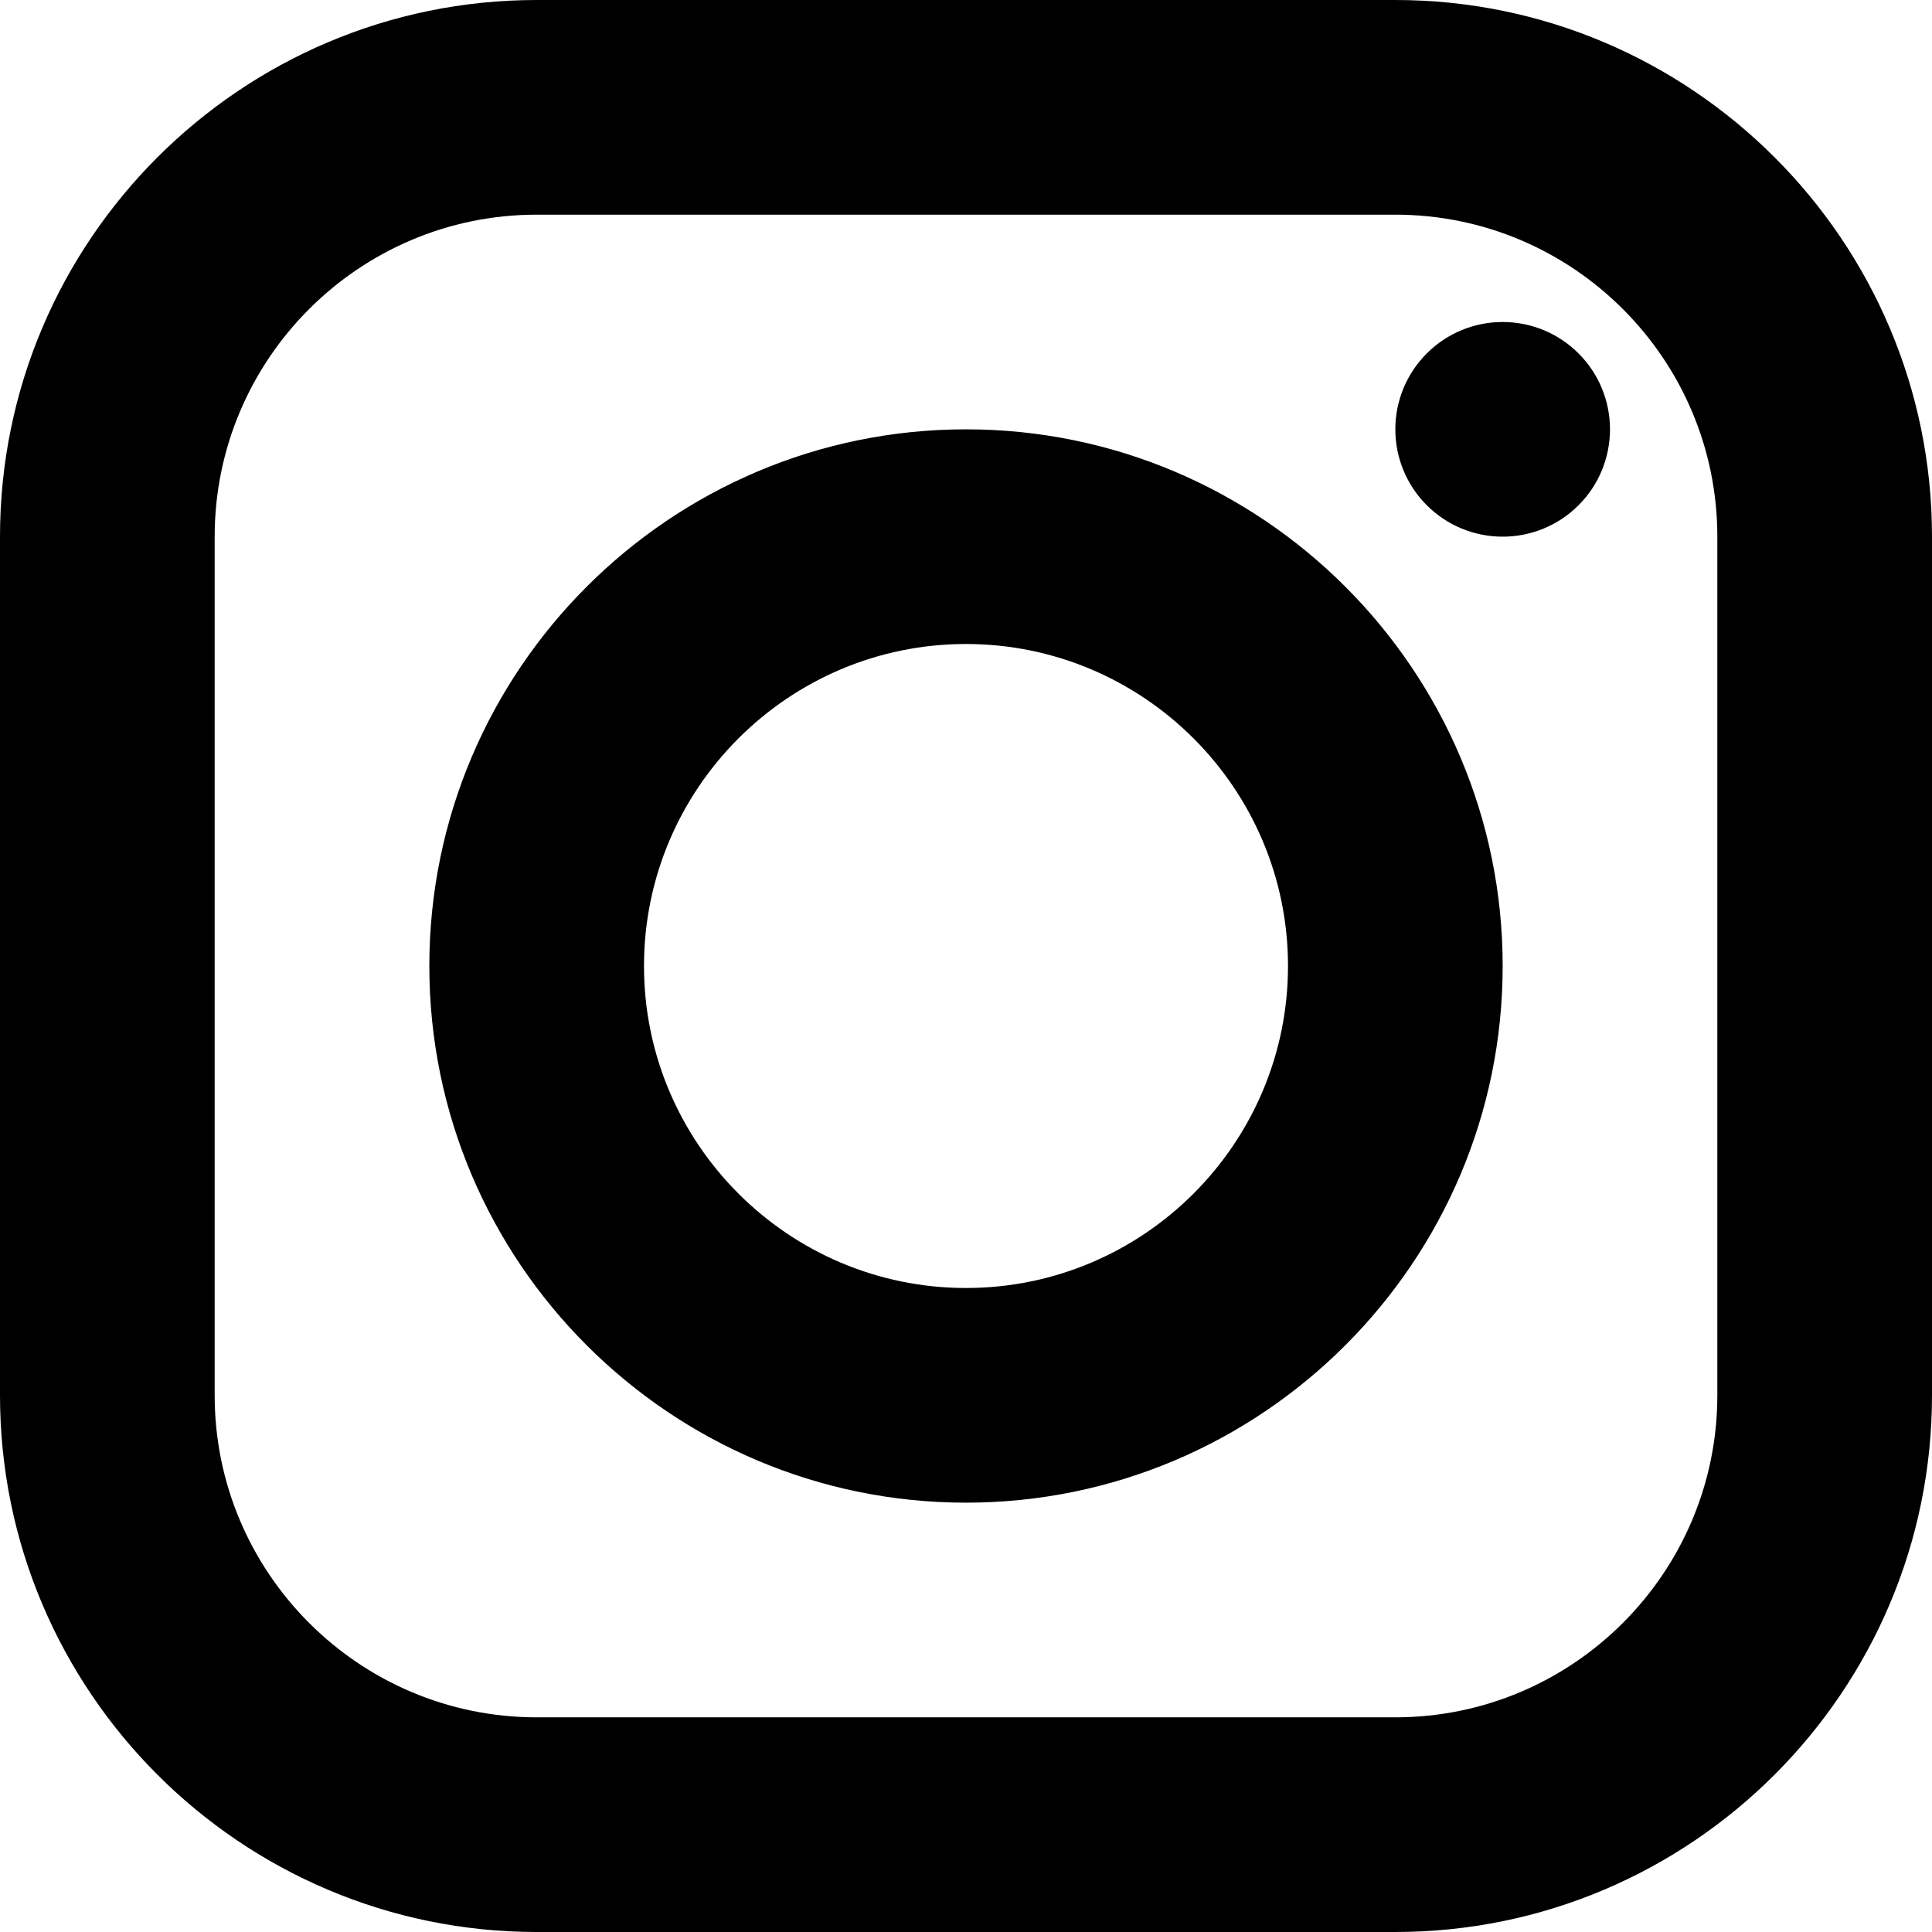
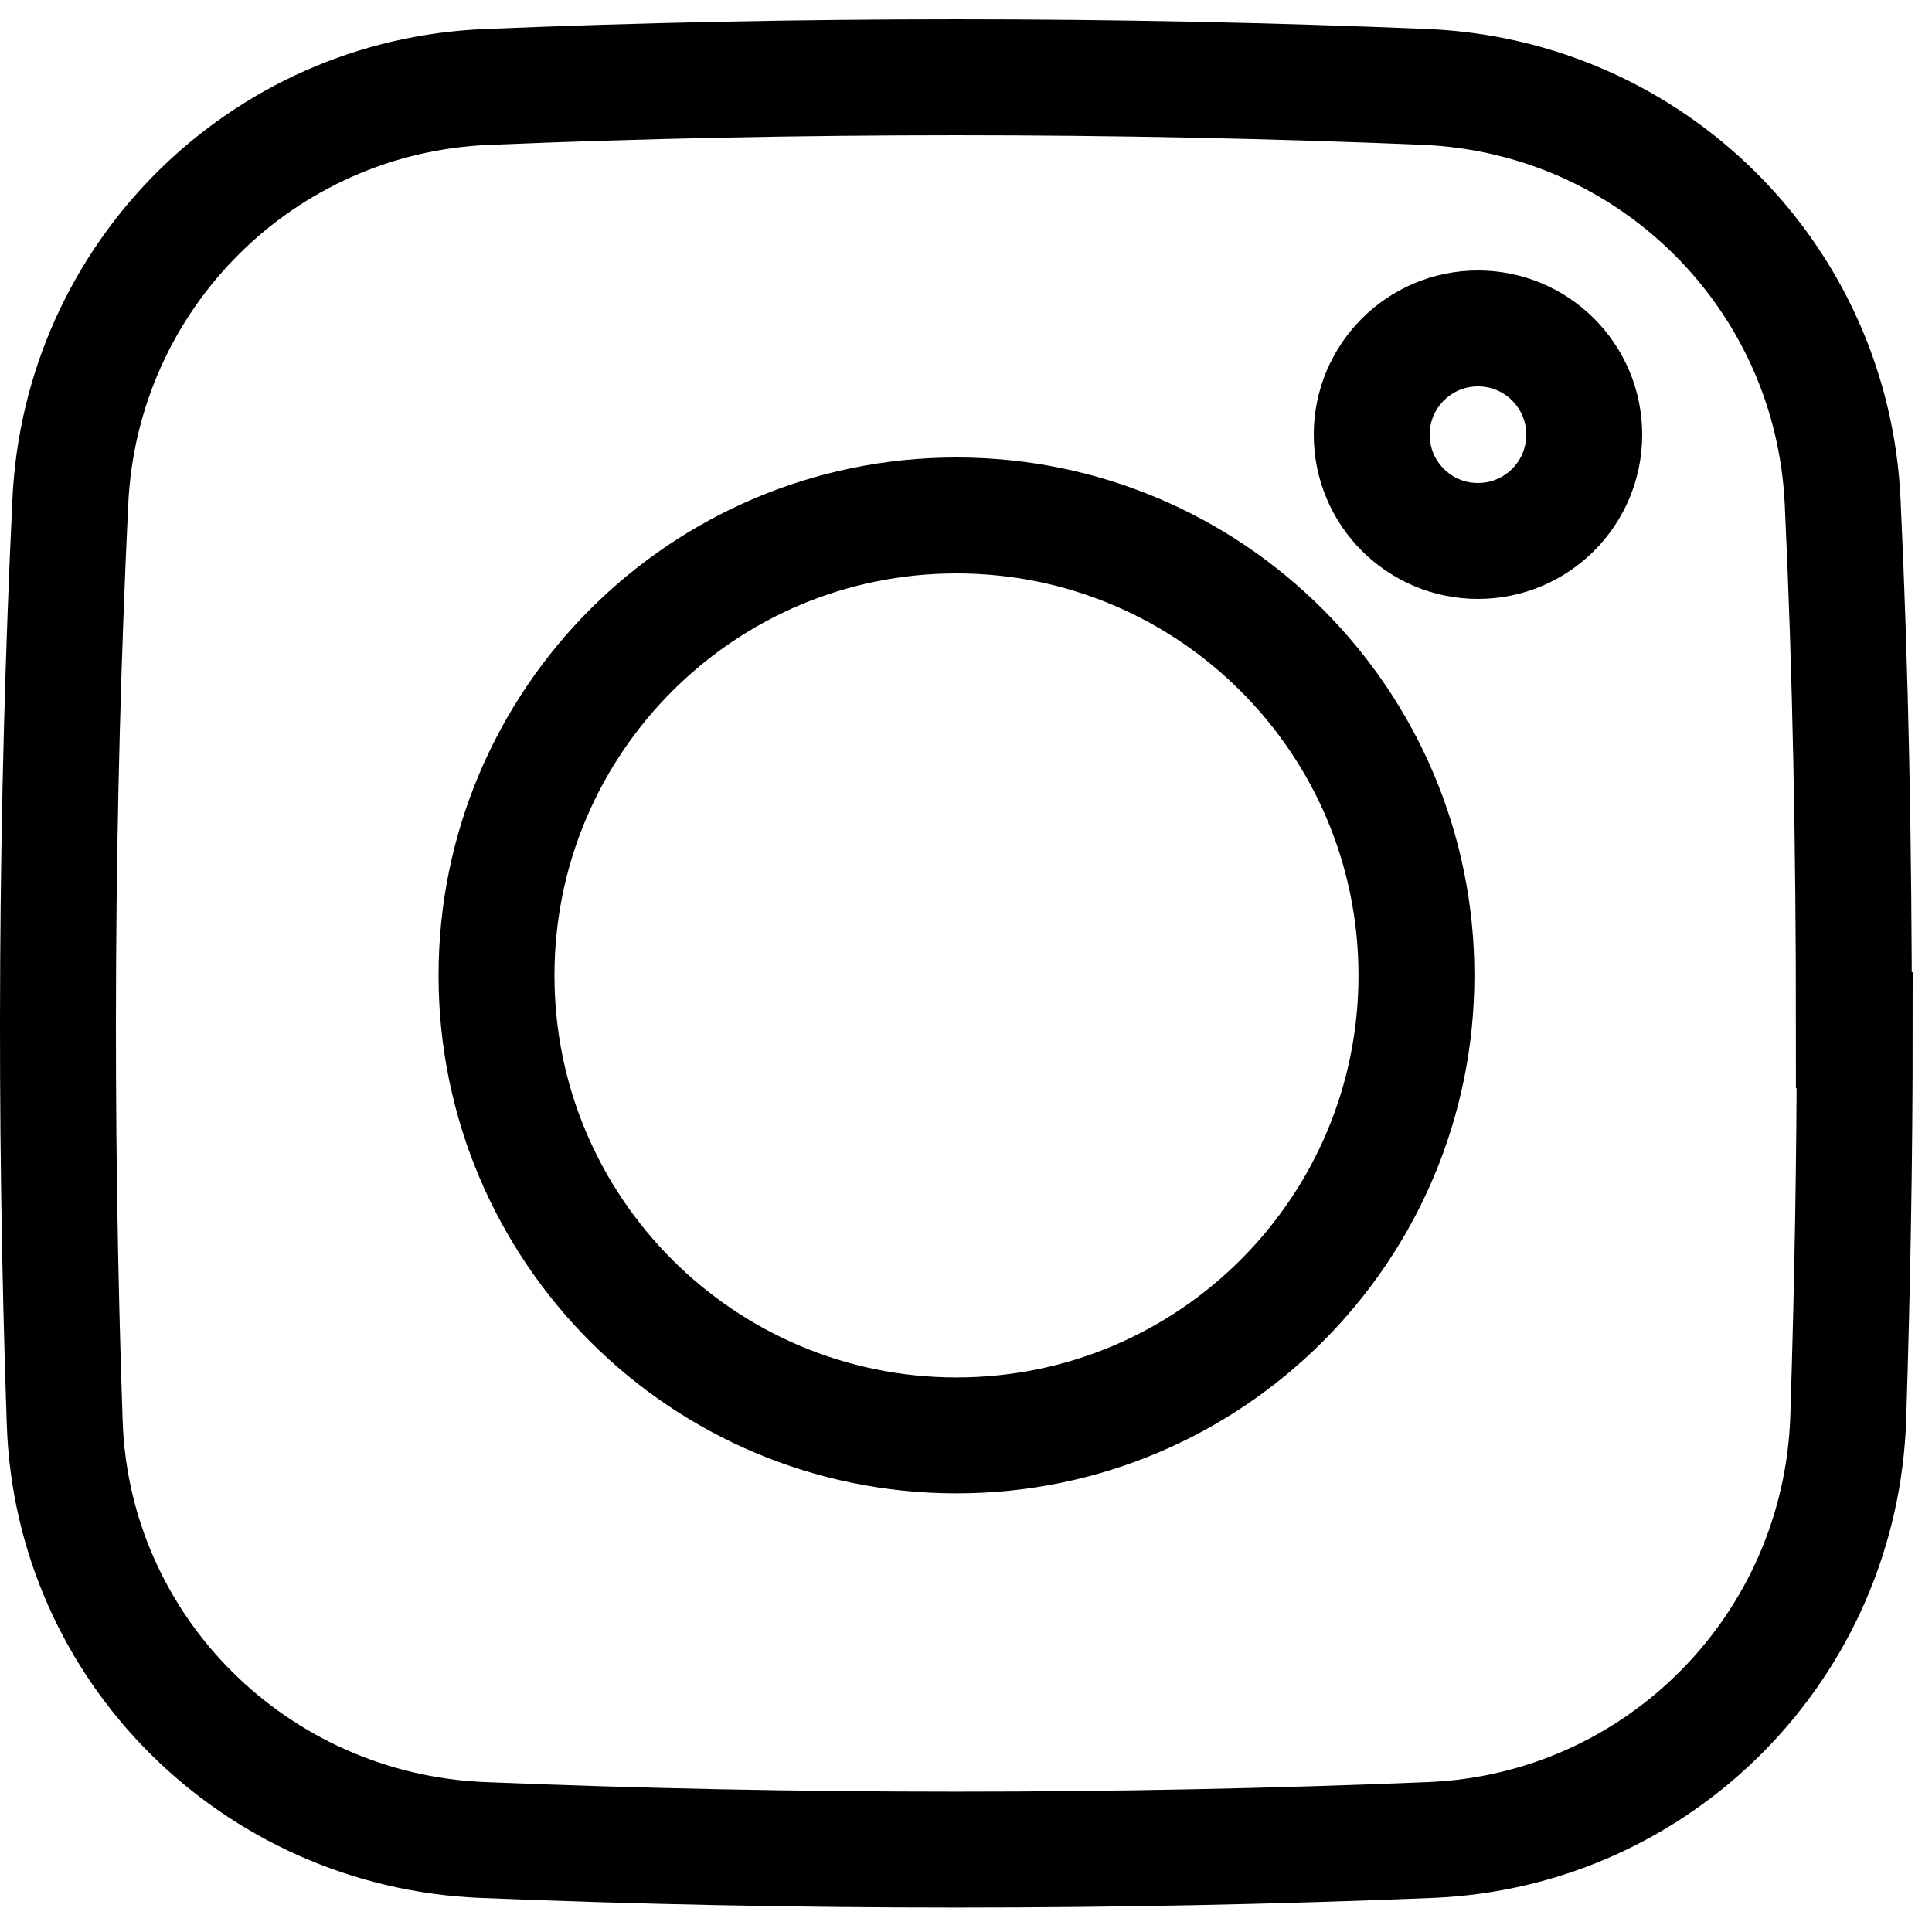
- <svg xmlns="http://www.w3.org/2000/svg" viewBox="0 0 18 18" fill="none">
-   <path fill="currentColor" d="M5 0C2.243 0 0 2.243 0 5V13C0 15.757 2.243 18 5 18H13C15.757 18 18 15.757 18 13V5C18 2.243 15.757 0 13 0H5ZM5 2H13C14.654 2 16 3.346 16 5V13C16 14.654 14.654 16 13 16H5C3.346 16 2 14.654 2 13V5C2 3.346 3.346 2 5 2ZM14 3C13.735 3 13.48 3.105 13.293 3.293C13.105 3.48 13 3.735 13 4C13 4.265 13.105 4.52 13.293 4.707C13.48 4.895 13.735 5 14 5C14.265 5 14.52 4.895 14.707 4.707C14.895 4.52 15 4.265 15 4C15 3.735 14.895 3.48 14.707 3.293C14.52 3.105 14.265 3 14 3ZM9 4C6.243 4 4 6.243 4 9C4 11.757 6.243 14 9 14C11.757 14 14 11.757 14 9C14 6.243 11.757 4 9 4ZM9 6C10.654 6 12 7.346 12 9C12 10.654 10.654 12 9 12C7.346 12 6 10.654 6 9C6 7.346 7.346 6 9 6Z" />
+ <svg xmlns="http://www.w3.org/2000/svg" viewBox="0 0 100 100" fill="none">
+   <path stroke="currentColor" stroke-linecap="round" stroke-miterlimit="10" stroke-width="6" d="M96 53.323C96 60.107 95.875 66.767 95.667 73.343C95.292 85.205 85.886 94.737 74.065 95.237C57.874 95.902 41.142 95.902 24.951 95.237C13.213 94.737 3.723 85.372 3.348 73.593C2.807 57.859 2.891 41.627 3.64 25.977C4.181 14.281 13.546 4.957 25.242 4.499C41.225 3.834 57.791 3.834 73.774 4.499C85.469 4.999 94.835 14.281 95.376 25.977C95.792 34.842 95.958 43.833 95.958 53.323H96Z" />
+   <path stroke="currentColor" stroke-linecap="round" stroke-miterlimit="10" stroke-width="6" d="M49.507 74.296C62.656 74.296 73.315 63.637 73.315 50.488C73.315 37.339 62.656 26.68 49.507 26.68C36.358 26.68 25.699 37.339 25.699 50.488C25.699 63.637 36.358 74.296 49.507 74.296Z" />
+   <path stroke="currentColor" stroke-linecap="round" stroke-miterlimit="10" stroke-width="6" d="M76.5 28C79.538 28 82 25.538 82 22.5C82 19.462 79.538 17 76.5 17C73.462 17 71 19.462 71 22.5C71 25.538 73.462 28 76.5 28Z" />
</svg>
